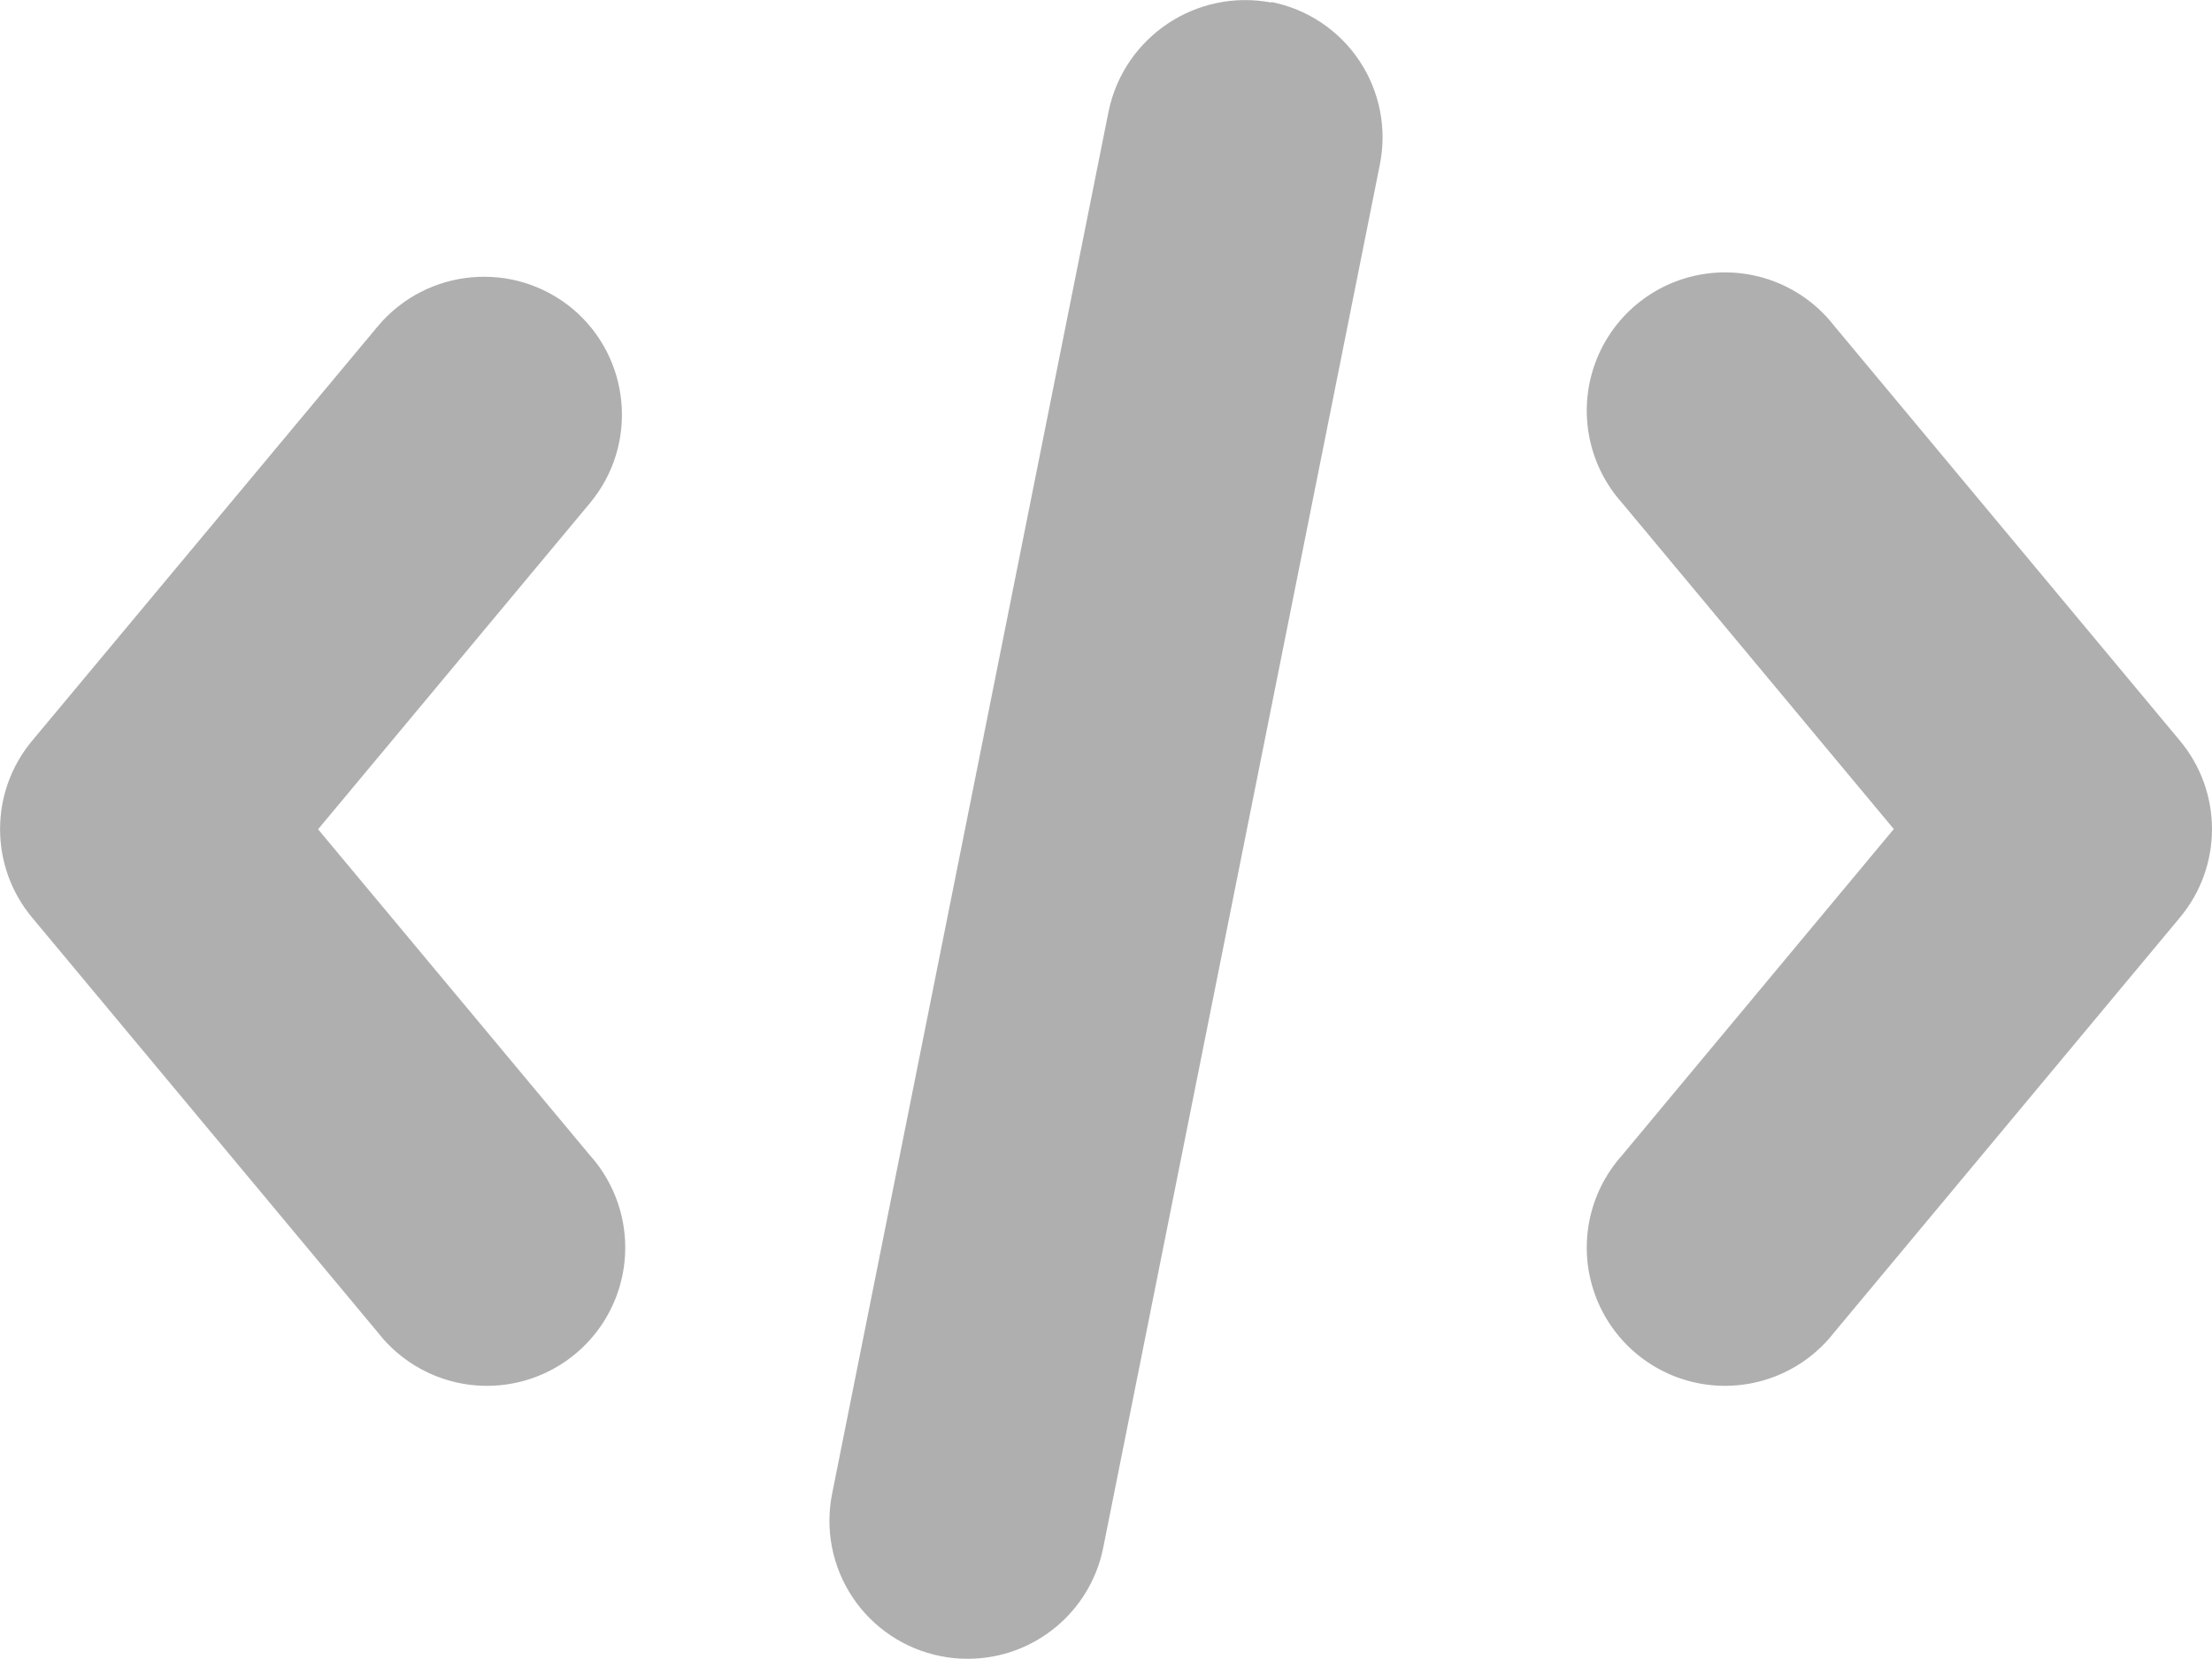
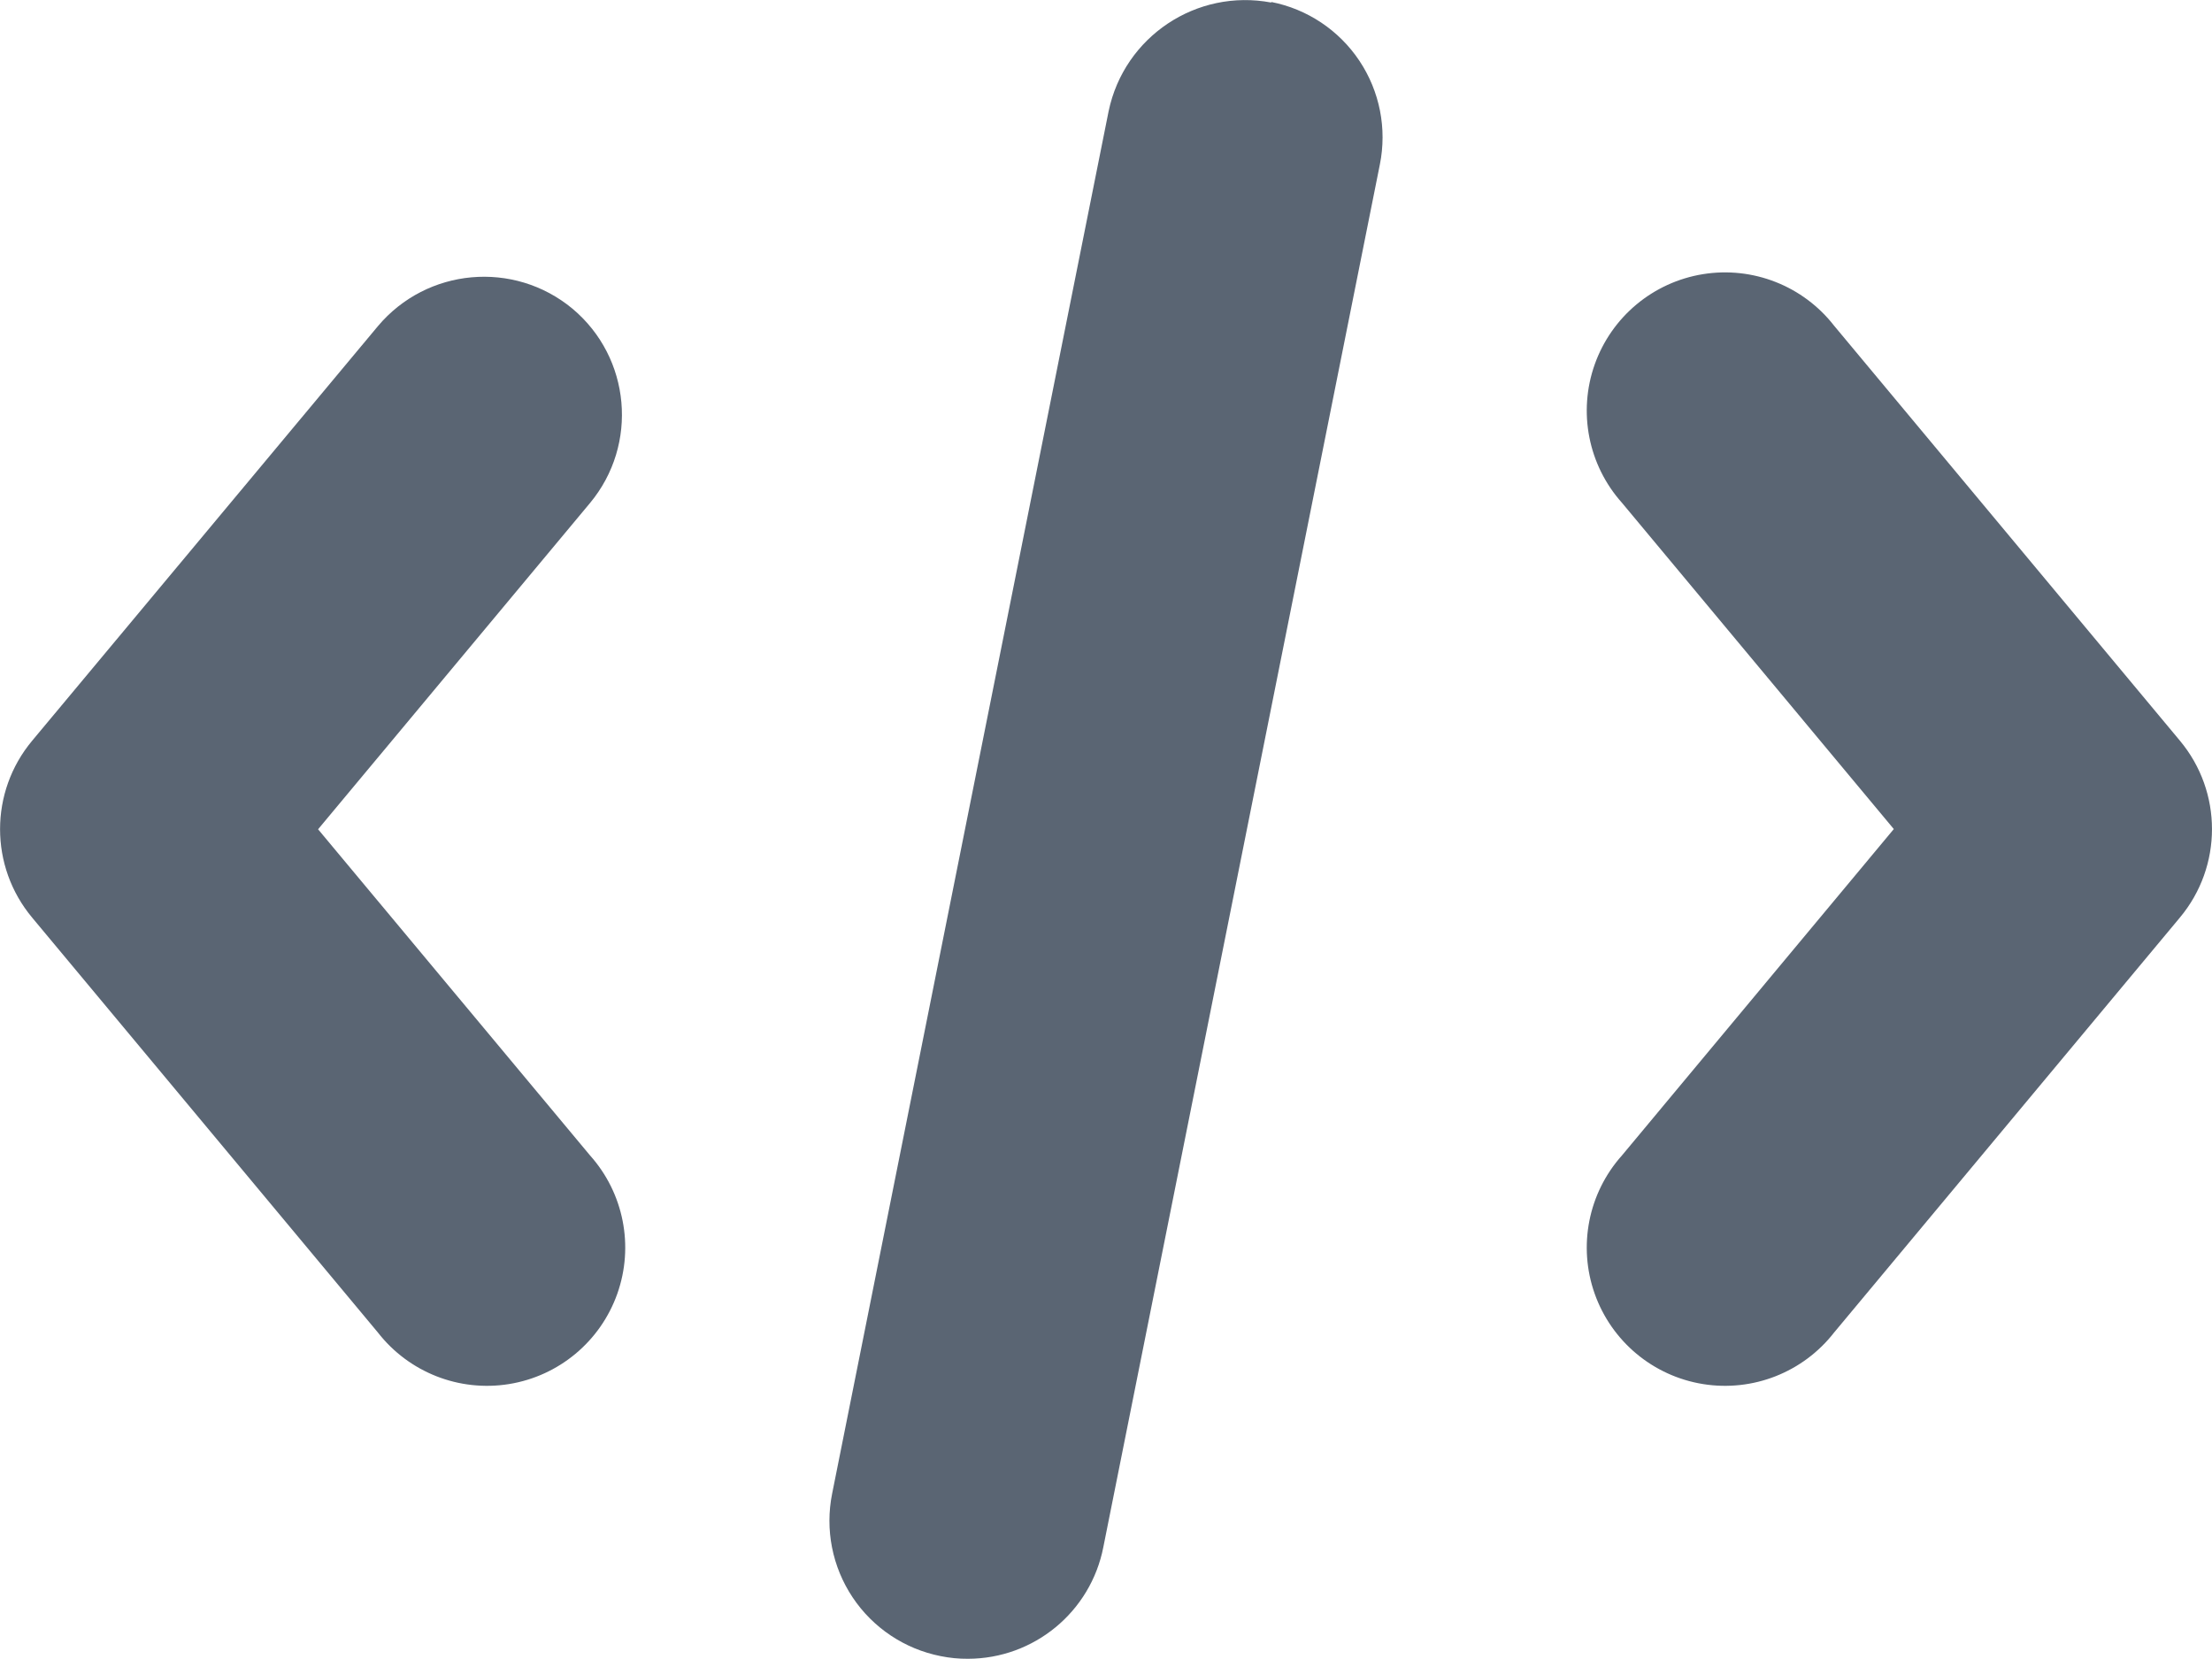
<svg xmlns="http://www.w3.org/2000/svg" width="20" height="14.997" viewBox="0 0 20 14.997">
  <g id="iconfinder_code_coding_html_css_programming_3994346" transform="translate(0 -12.012)">
-     <path id="Path_43" data-name="Path 43" d="M5.176,24.3a1.253,1.253,0,0,0-1.76.159L.291,28.206a1.247,1.247,0,0,0,0,1.6l3.125,3.75a1.25,1.25,0,1,0,1.919-1.6L2.876,29.007l2.458-2.949A1.25,1.25,0,0,0,5.176,24.3Z" transform="translate(0 -9.497)" fill="#afafaf" />
-     <path id="Path_44" data-name="Path 44" d="M39.994,12.035a1.262,1.262,0,0,0-1.47.981l-2.5,12.5a1.247,1.247,0,0,0,.981,1.47,1.189,1.189,0,0,0,.247.024A1.249,1.249,0,0,0,38.476,26l2.5-12.5a1.247,1.247,0,0,0-.981-1.47Z" transform="translate(-28.5 0)" fill="#afafaf" />
-     <path id="Path_45" data-name="Path 45" d="M74.334,28.2l-3.125-3.75a1.25,1.25,0,1,0-1.919,1.6L71.748,29,69.29,31.951a1.25,1.25,0,1,0,1.919,1.6l3.125-3.75A1.247,1.247,0,0,0,74.334,28.2Z" transform="translate(-54.625 -9.492)" fill="#afafaf" />
+     <path id="Path_43" data-name="Path 43" d="M5.176,24.3a1.253,1.253,0,0,0-1.76.159L.291,28.206a1.247,1.247,0,0,0,0,1.6l3.125,3.75a1.25,1.25,0,1,0,1.919-1.6L2.876,29.007l2.458-2.949A1.25,1.25,0,0,0,5.176,24.3Z" transform="translate(0 -9.497)" fill="#5a6573" />
+     <path id="Path_44" data-name="Path 44" d="M39.994,12.035a1.262,1.262,0,0,0-1.47.981l-2.5,12.5a1.247,1.247,0,0,0,.981,1.47,1.189,1.189,0,0,0,.247.024A1.249,1.249,0,0,0,38.476,26l2.5-12.5a1.247,1.247,0,0,0-.981-1.47Z" transform="translate(-28.5 0)" fill="#5a6573" />
+     <path id="Path_45" data-name="Path 45" d="M74.334,28.2l-3.125-3.75a1.25,1.25,0,1,0-1.919,1.6L71.748,29,69.29,31.951a1.25,1.25,0,1,0,1.919,1.6l3.125-3.75A1.247,1.247,0,0,0,74.334,28.2Z" transform="translate(-54.625 -9.492)" fill="#5a6573" />
  </g>
</svg>
